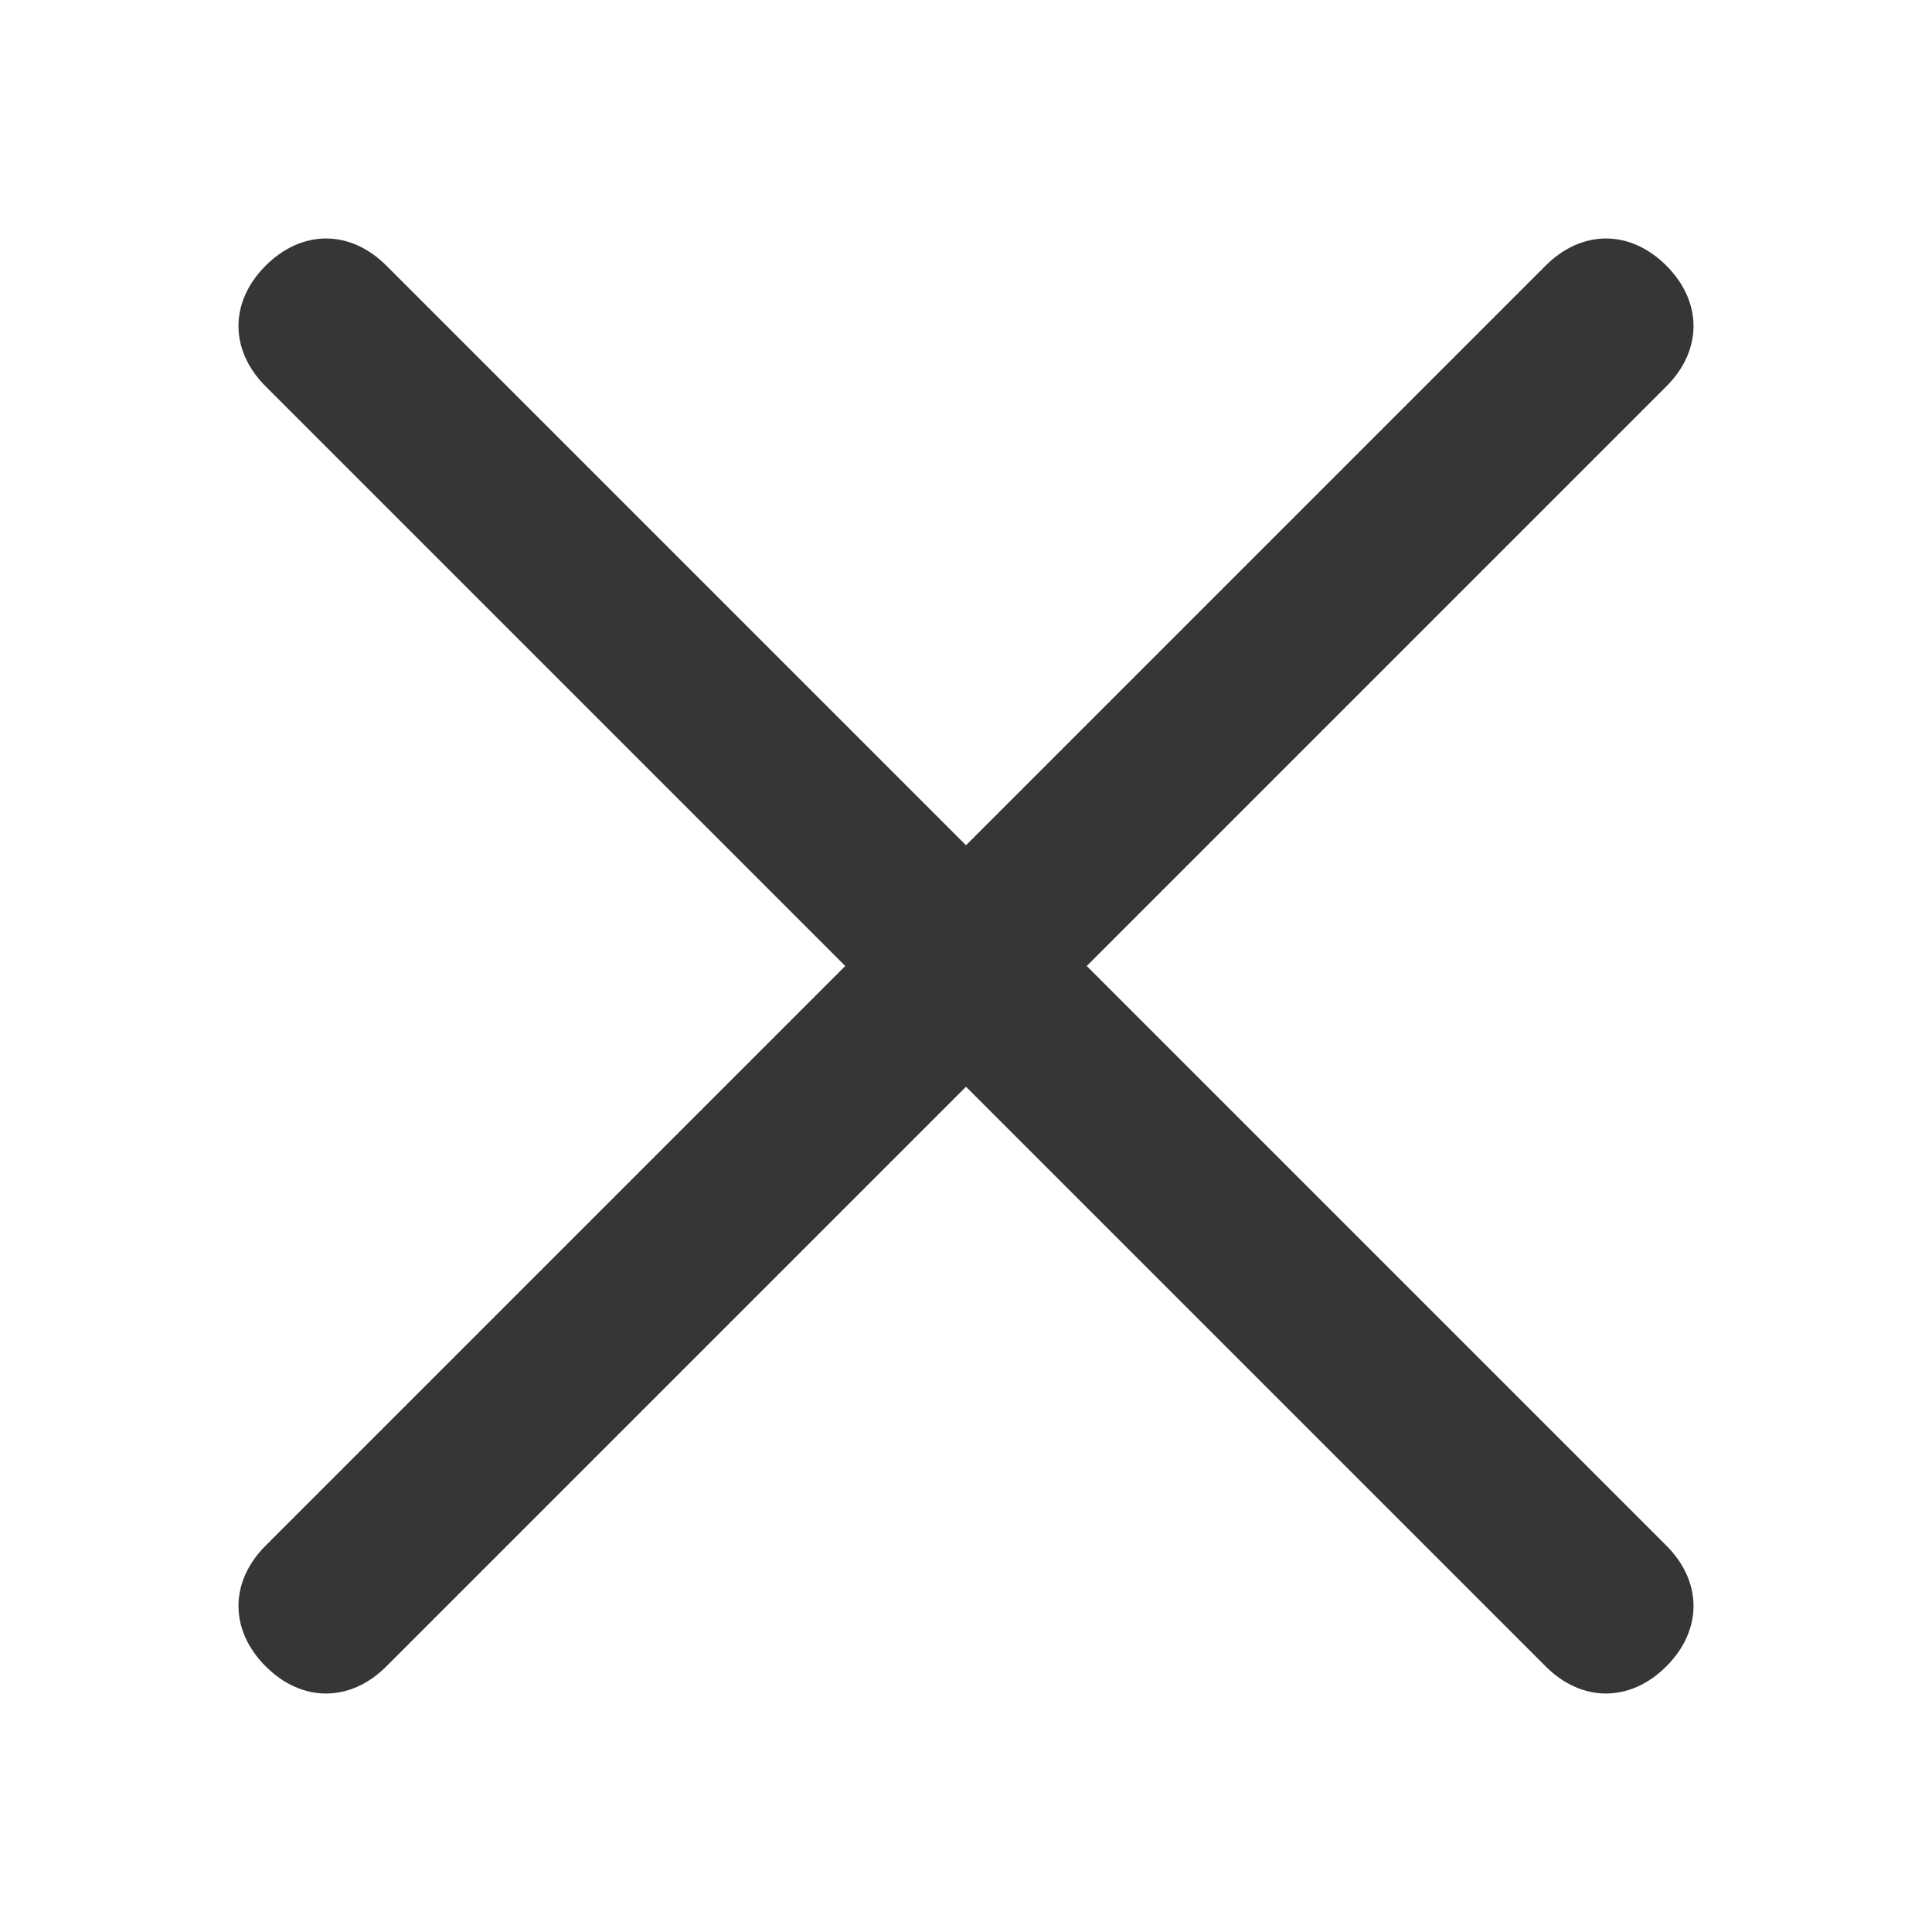
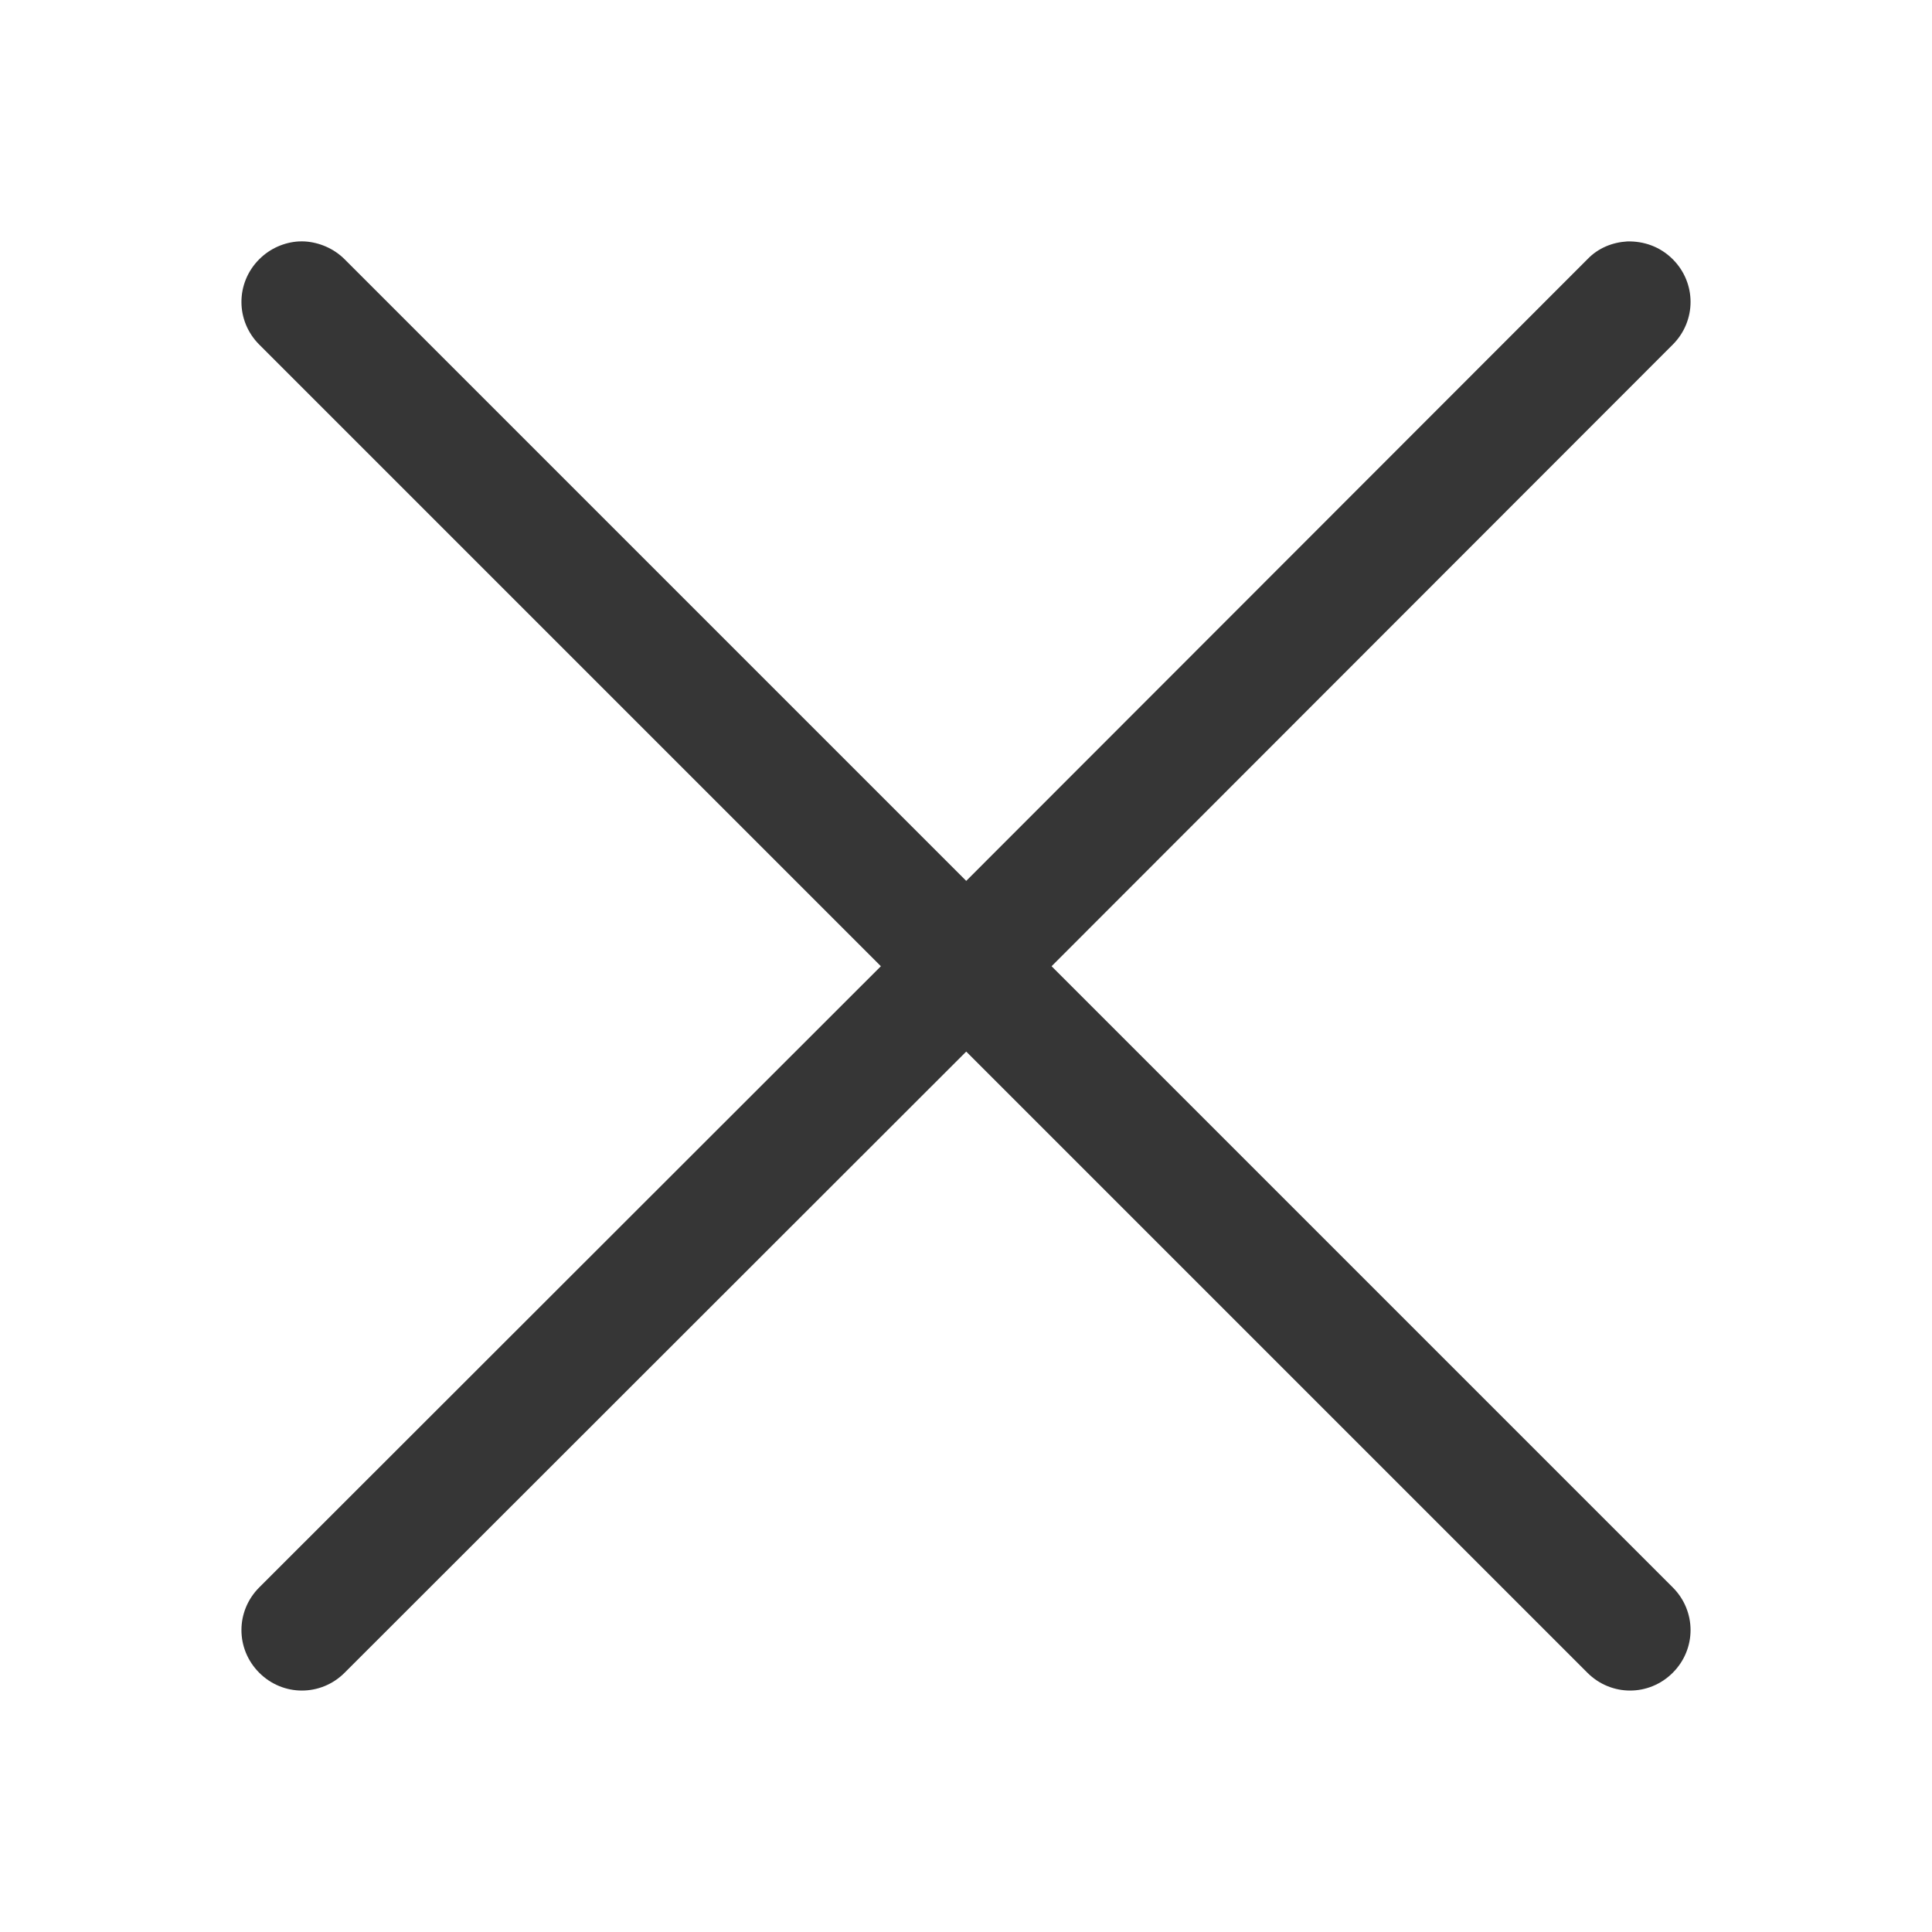
- <svg xmlns="http://www.w3.org/2000/svg" version="1.1" id="close" x="0px" y="0px" viewBox="0 0 16 16" style="enable-background:new 0 0 16 16;" xml:space="preserve">
-   <style type="text/css">
- 	.st0{fill:#363636;}
- </style>
-   <path id="path" class="st0" d="M12.8,2.2L8,7L3.2,2.2c-0.3-0.3-0.7-0.3-1,0s-0.3,0.7,0,1L7,8l-4.8,4.8c-0.3,0.3-0.3,0.7,0,1  c0.3,0.3,0.7,0.3,1,0L8,9l4.8,4.8c0.3,0.3,0.7,0.3,1,0c0.3-0.3,0.3-0.7,0-1L9,8l4.8-4.8c0.3-0.3,0.3-0.7,0-1  C13.5,1.9,13.1,1.9,12.8,2.2z" />
+ <svg xmlns="http://www.w3.org/2000/svg" width="16" height="16" viewBox="0 0 4.233 4.233" version="1.1" id="svg5">
+   <defs id="defs2" />
+   <path id="rect846" style="fill:#363636;stroke-width:0.257" d="m 0.654,0.529 c -0.031,0.002 -0.062,0.015 -0.086,0.039 -0.052,0.052 -0.052,0.135 0,0.187 L 1.93,2.117 0.568,3.478 c -0.052,0.052 -0.052,0.135 0,0.187 0.052,0.052 0.135,0.052 0.187,0 L 2.117,2.304 3.478,3.665 c 0.052,0.052 0.135,0.052 0.187,0 0.052,-0.052 0.052,-0.135 0,-0.187 L 2.304,2.117 3.665,0.755 c 0.052,-0.052 0.052,-0.135 0,-0.187 -0.028,-0.028 -0.064,-0.04 -0.1,-0.039 -0.032,0.002 -0.063,0.014 -0.087,0.039 L 2.117,1.93 0.755,0.568 c -0.024,-0.024 -0.056,-0.037 -0.087,-0.039 -0.004,-2.1507e-4 -0.009,-2.431e-4 -0.013,-1e-8 z" />
</svg>
